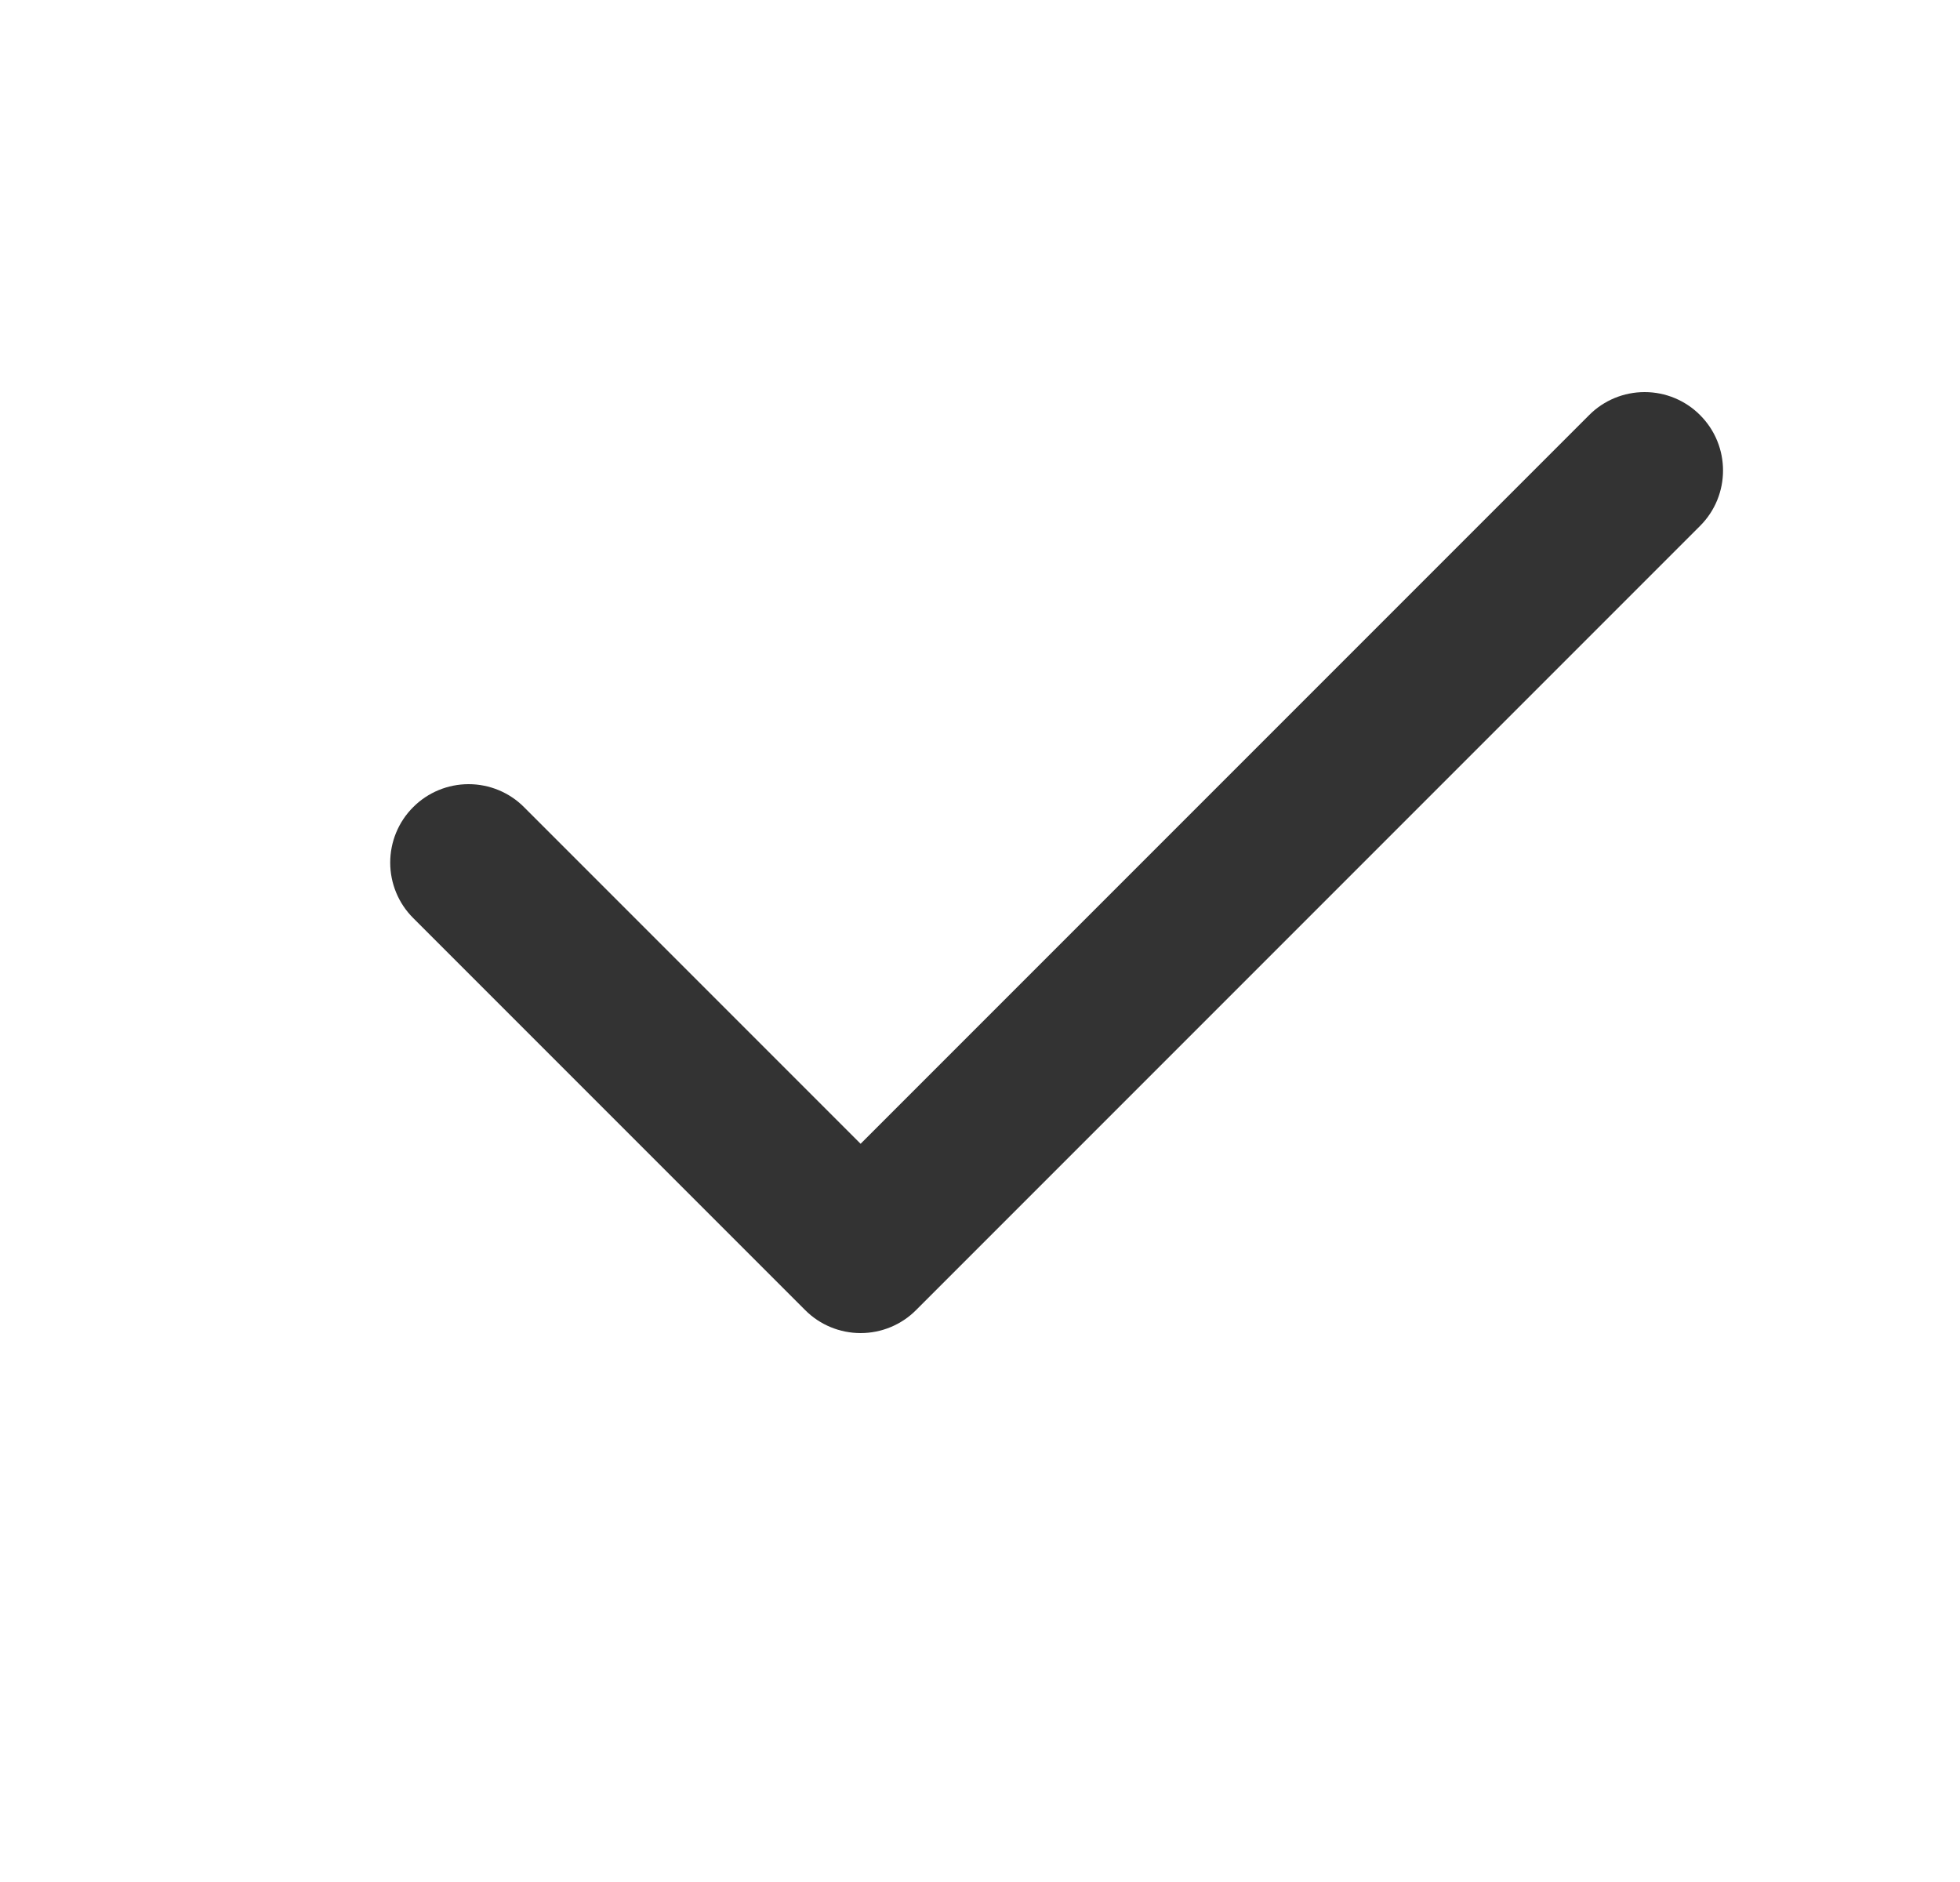
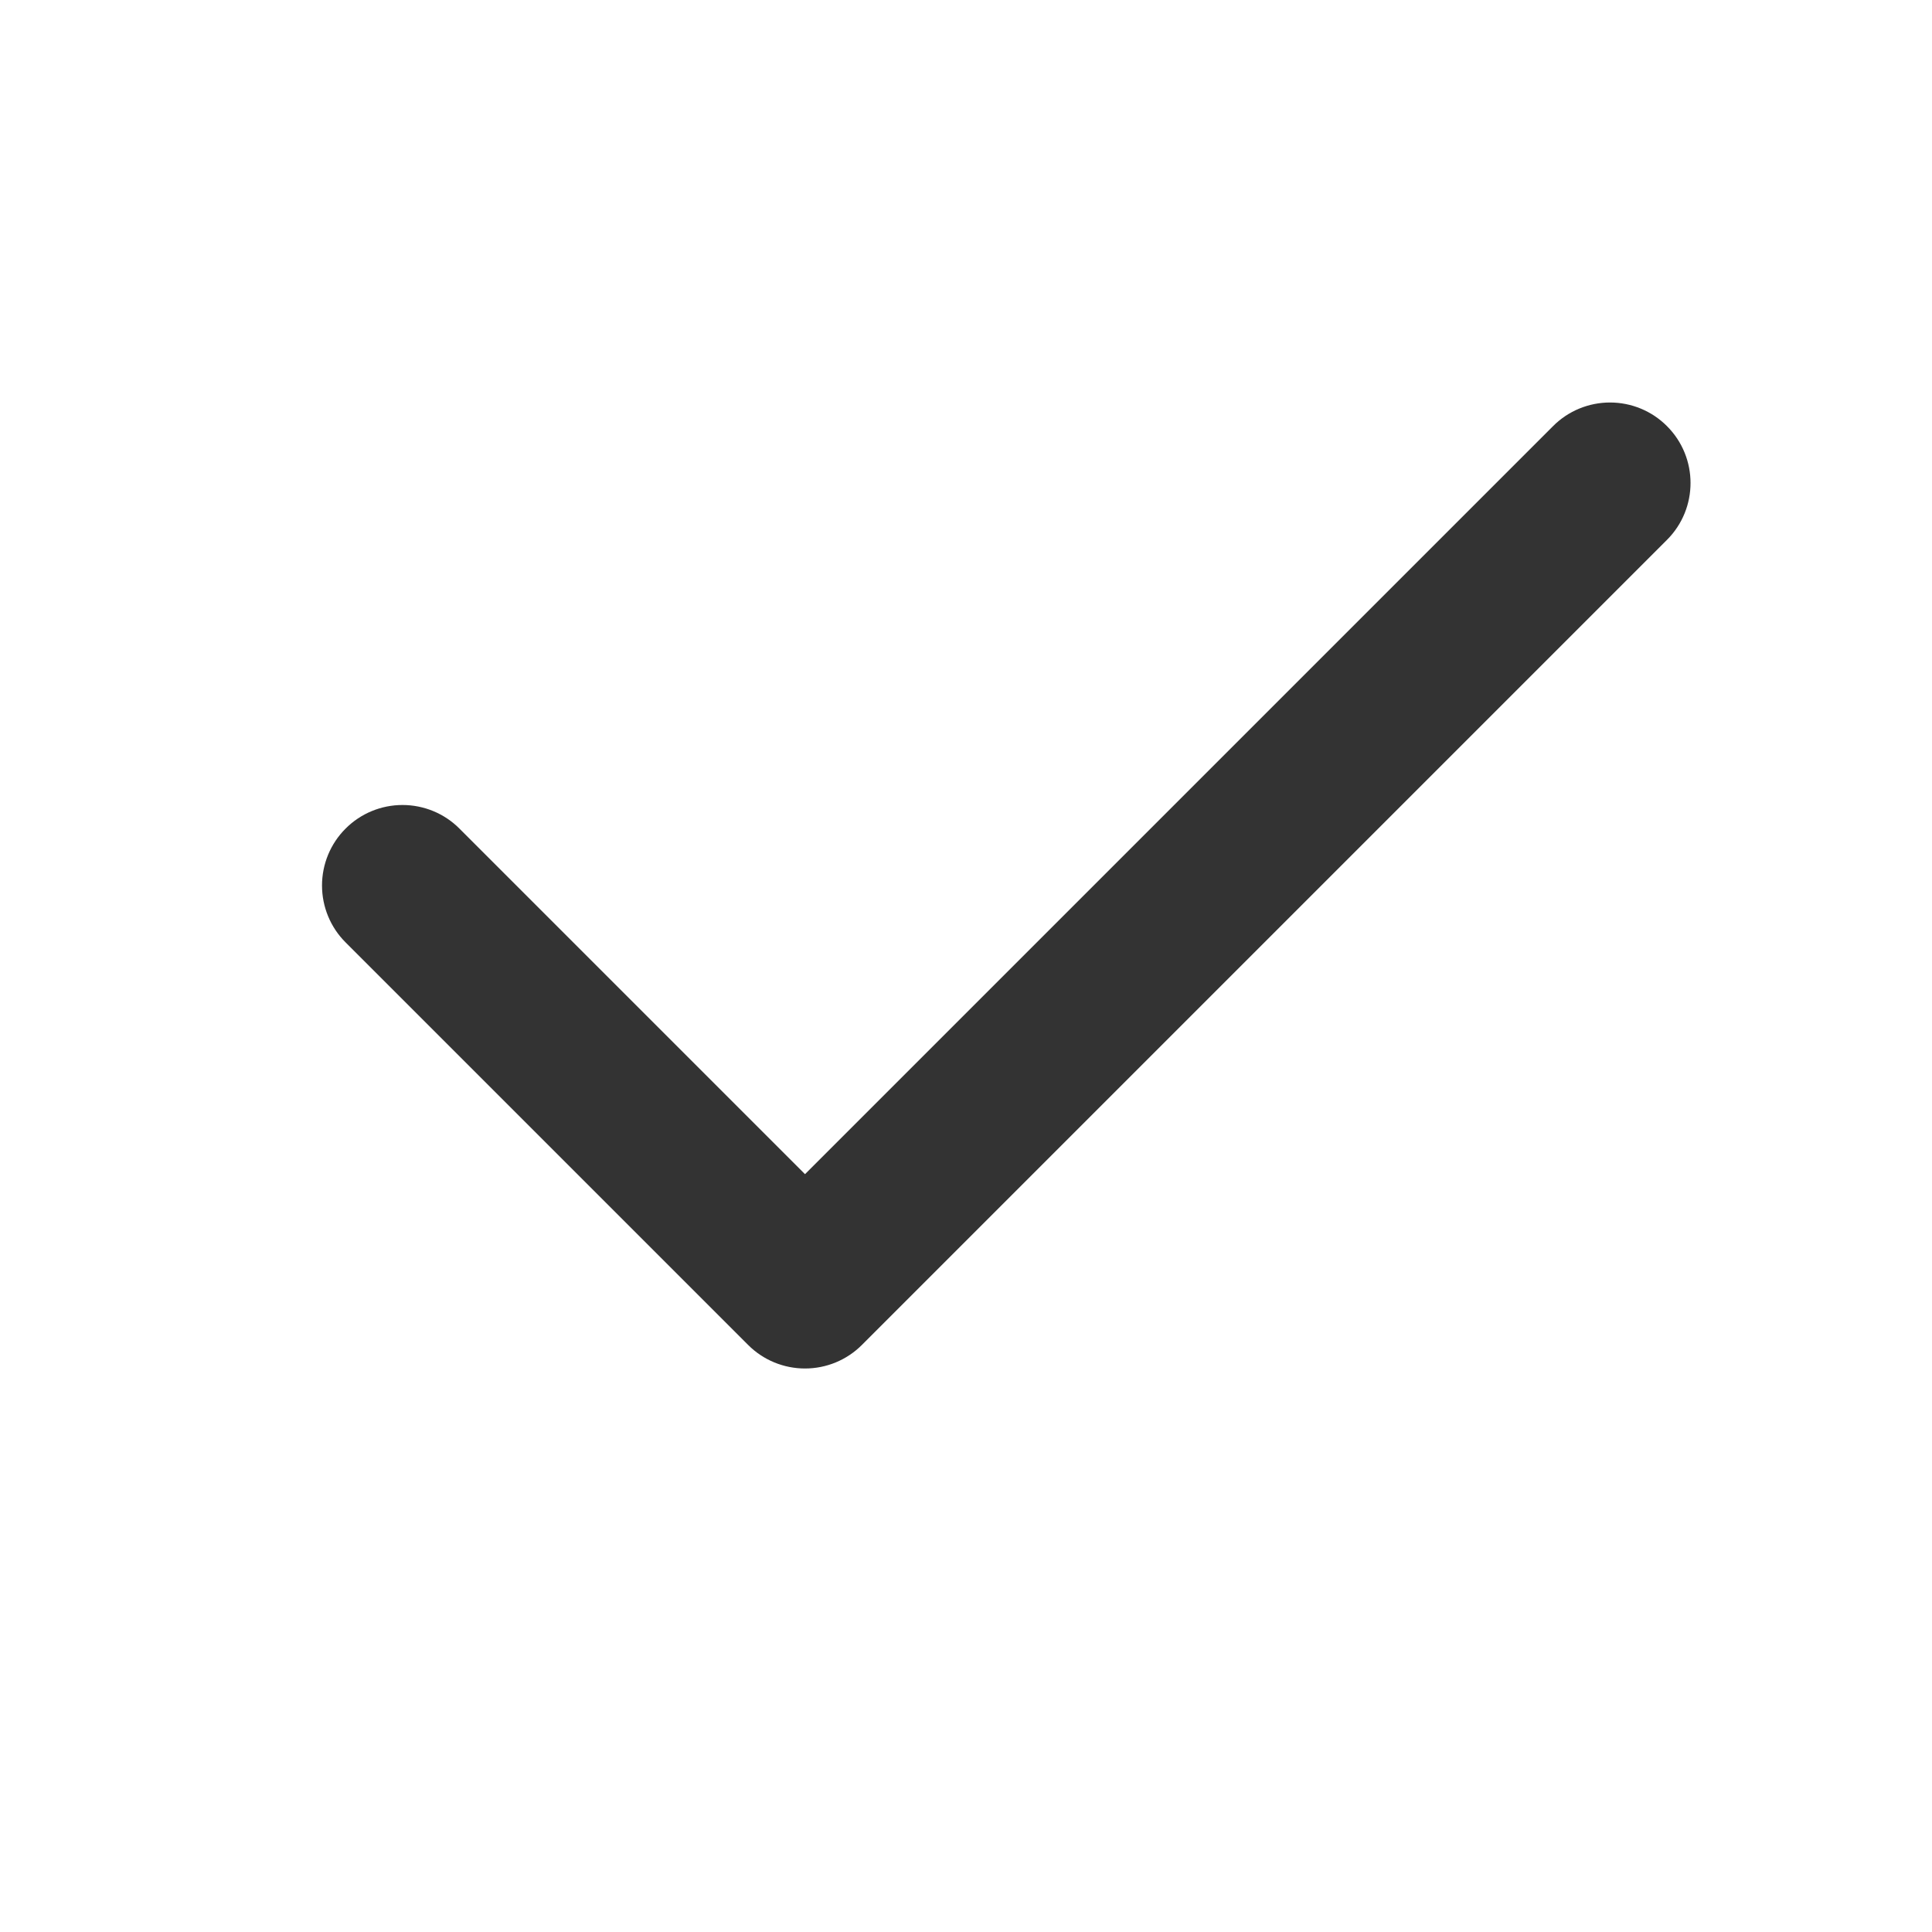
- <svg xmlns="http://www.w3.org/2000/svg" width="25px" height="24px" version="1.1" xml:space="preserve" style="fill-rule:evenodd;clip-rule:evenodd;stroke-linejoin:round;stroke-miterlimit:1.414;">
-   <g transform="matrix(1,0,0,1,-866,-176)">
-     <g id="basic.regular.check" transform="matrix(0.800768,0,0,0.984948,866.977,176)">
+ <svg xmlns="http://www.w3.org/2000/svg" width="24px" height="24px" version="1.1" xml:space="preserve" style="fill-rule:evenodd;clip-rule:evenodd;stroke-linejoin:round;stroke-miterlimit:1.414;">
+   <g transform="matrix(1,0,0,1,-867,-176)">
+     <g id="basic.regular.check" transform="matrix(0.800768,0,0,0.984948,867,176)">
      <rect x="0" y="0" width="29.971" height="24.367" style="fill:none;" />
      <g transform="matrix(1.2488,0,0,1.01528,-423.343,-2.84217e-14)">
        <path d="M359.707,5.293C360.098,5.683 360.098,6.317 359.707,6.707C357.661,8.753 351.753,14.661 349.707,16.707C349.52,16.895 349.265,17 349,17C348.735,17 348.48,16.895 348.293,16.707C347.059,15.473 344.527,12.941 343.293,11.707C343.105,11.52 343,11.265 343,11C343,10.735 343.105,10.48 343.293,10.293C343.48,10.105 343.735,10 344,10C344.265,10 344.52,10.105 344.707,10.293C346.086,11.672 349,14.586 349,14.586C349,14.586 356.012,7.573 358.293,5.293C358.48,5.105 358.735,5 359,5C359.265,5 359.52,5.105 359.707,5.293C359.707,5.293 359.707,5.293 359.707,5.293Z" style="fill:rgb(51,51,51);fill-rule:nonzero;" />
      </g>
    </g>
  </g>
</svg>
